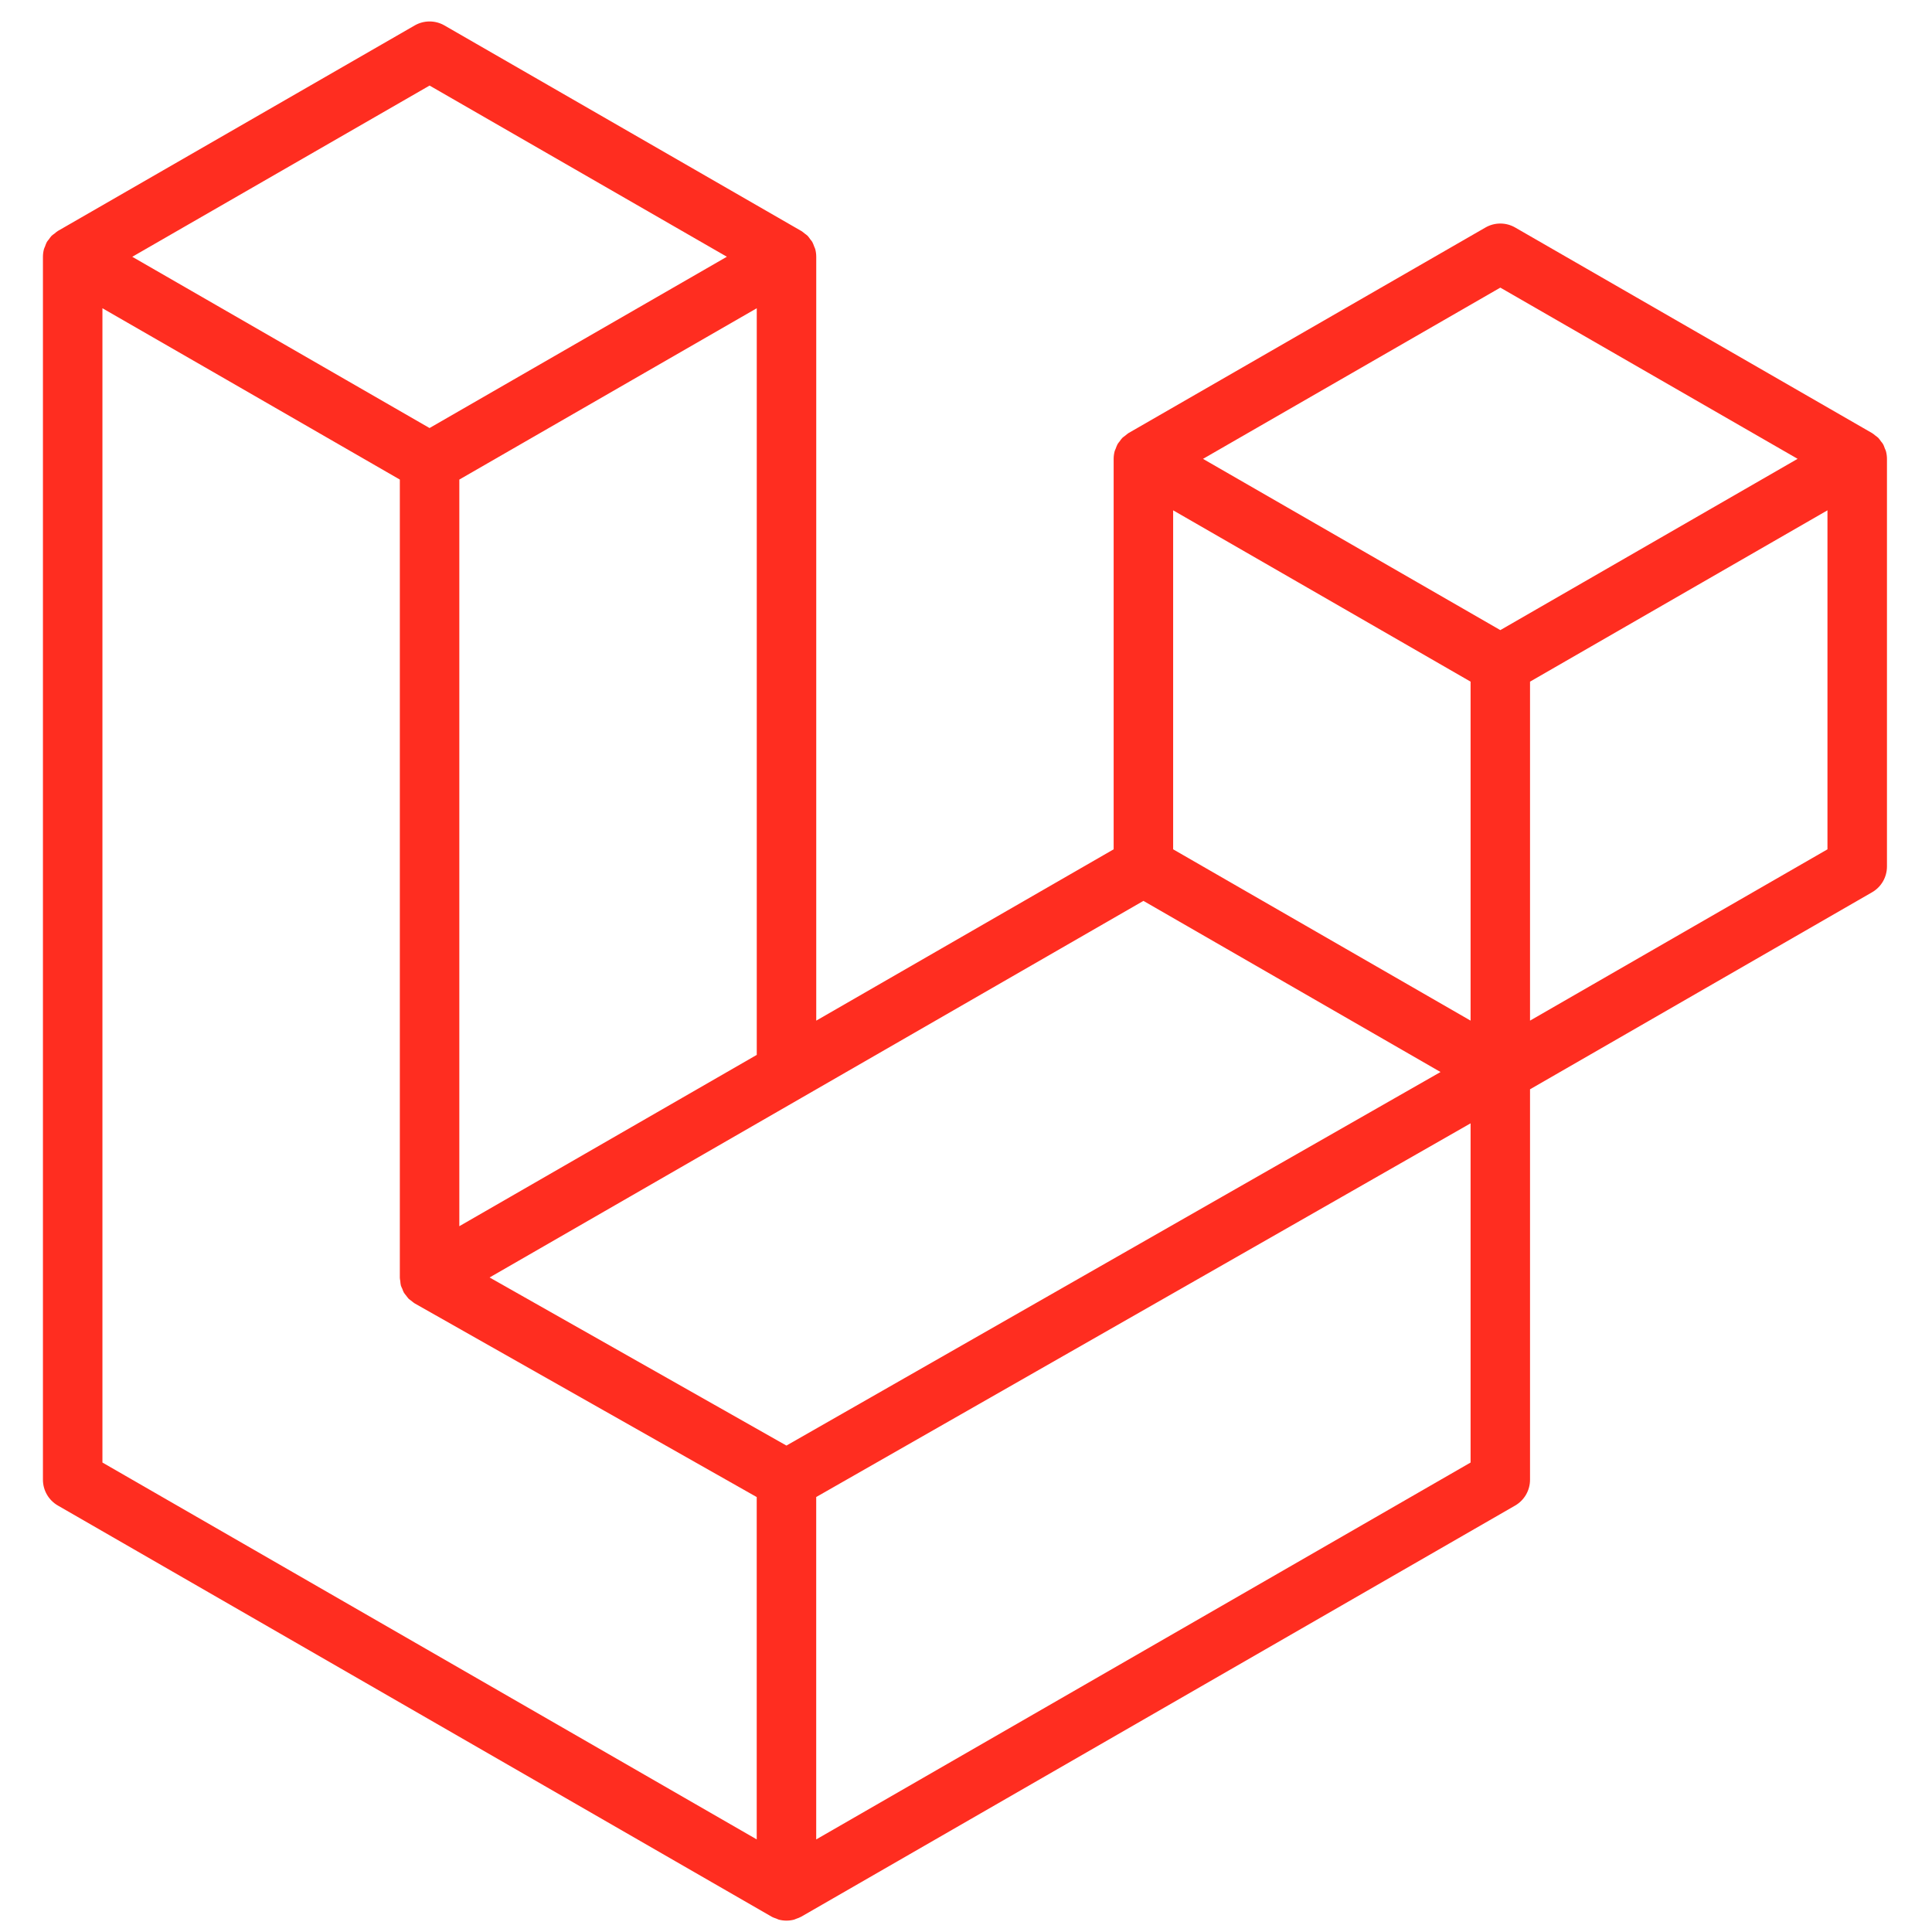
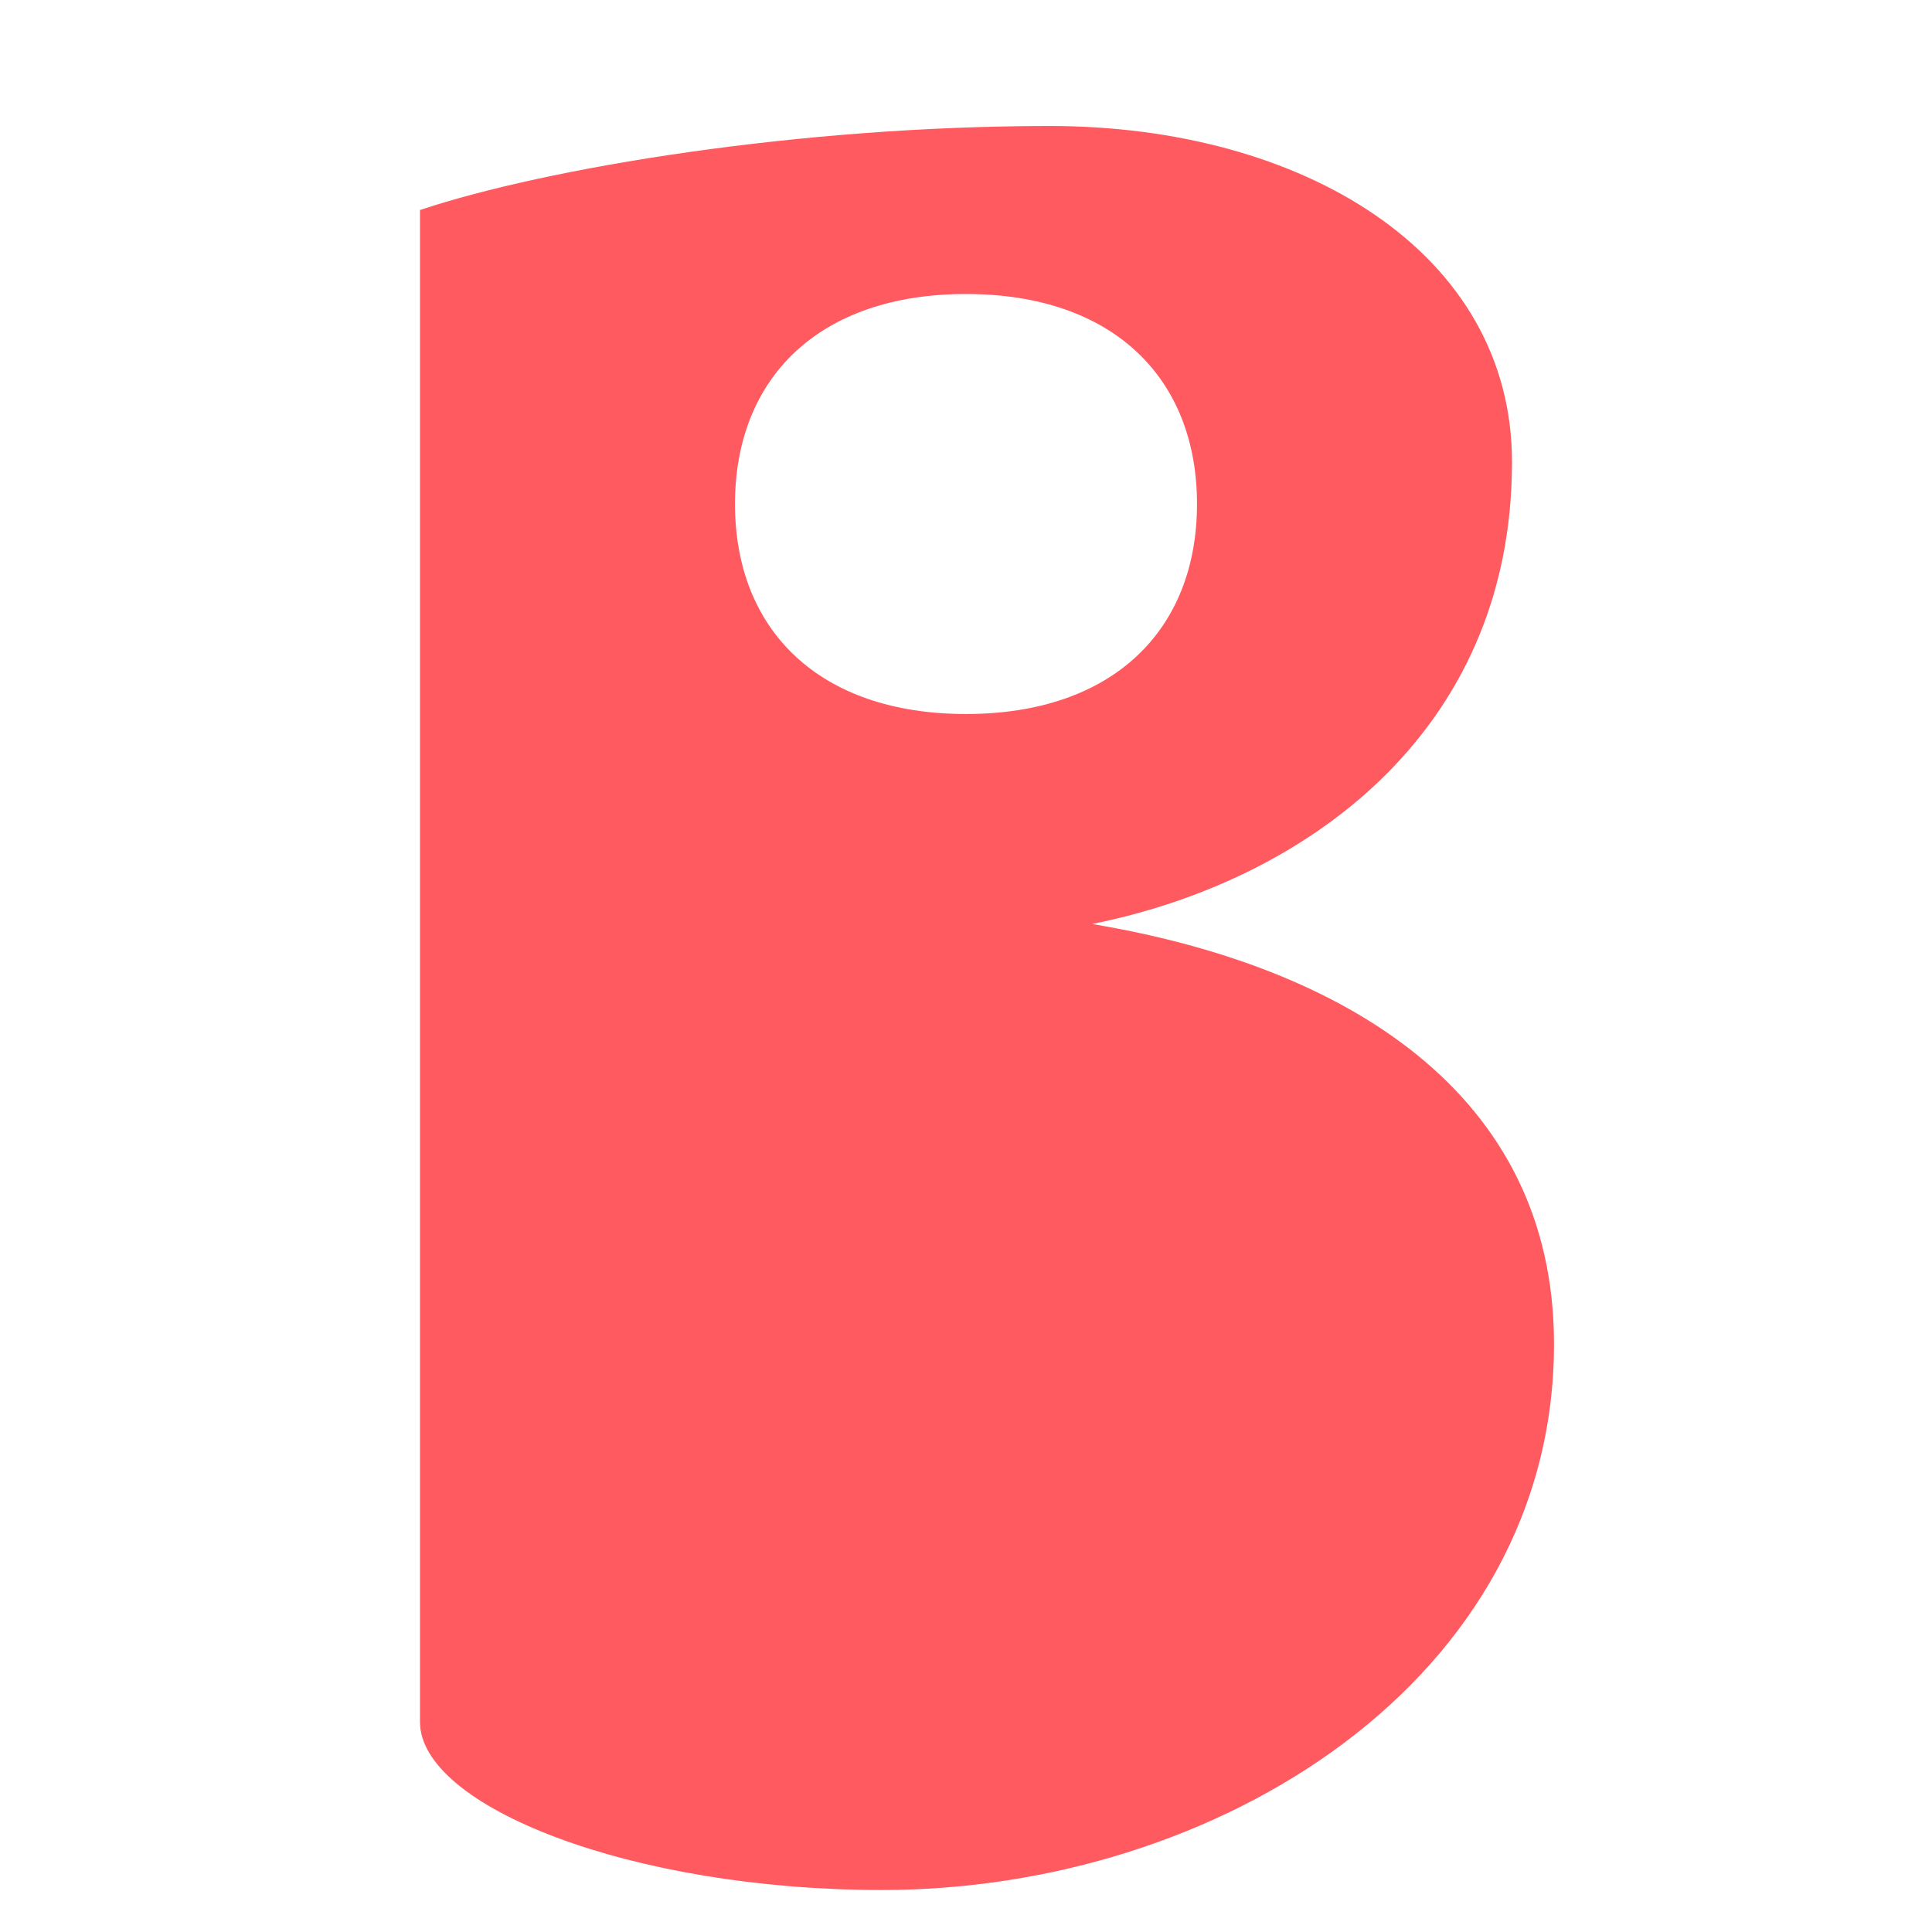
- <svg xmlns="http://www.w3.org/2000/svg" width="166" height="166" viewBox="0 0 166 166" fill="none">
-   <path fill-rule="evenodd" clip-rule="evenodd" d="M162.041 38.759C162.099 38.977 162.129 39.201 162.13 39.426V74.452C162.13 74.902 162.011 75.344 161.786 75.733C161.561 76.122 161.237 76.444 160.847 76.668L131.462 93.594V127.141C131.462 128.054 130.977 128.897 130.186 129.357L68.847 164.683C68.707 164.763 68.554 164.814 68.401 164.868C68.343 164.887 68.289 164.922 68.228 164.938C67.8 165.051 67.349 165.051 66.92 164.938C66.85 164.919 66.786 164.881 66.719 164.855C66.579 164.804 66.432 164.76 66.298 164.683L4.972 129.357C4.583 129.133 4.259 128.81 4.034 128.421C3.808 128.032 3.69 127.591 3.689 127.141L3.689 22.063C3.689 21.834 3.721 21.61 3.779 21.393C3.798 21.32 3.843 21.253 3.868 21.179C3.916 21.045 3.961 20.908 4.031 20.783C4.079 20.7 4.149 20.633 4.206 20.557C4.28 20.454 4.347 20.349 4.433 20.26C4.506 20.186 4.602 20.132 4.685 20.068C4.778 19.992 4.861 19.909 4.966 19.848L35.633 2.185C36.022 1.961 36.462 1.844 36.91 1.844C37.358 1.844 37.798 1.961 38.186 2.185L68.851 19.848H68.857C68.959 19.912 69.045 19.992 69.138 20.065C69.221 20.129 69.313 20.186 69.387 20.257C69.476 20.349 69.54 20.454 69.616 20.557C69.671 20.633 69.744 20.7 69.789 20.783C69.862 20.911 69.904 21.045 69.955 21.179C69.98 21.253 70.025 21.32 70.044 21.396C70.103 21.614 70.133 21.838 70.133 22.063V87.694L95.686 72.974V39.423C95.686 39.2 95.718 38.973 95.775 38.759C95.798 38.683 95.839 38.615 95.865 38.542C95.916 38.408 95.96 38.271 96.031 38.146C96.079 38.063 96.149 37.996 96.203 37.92C96.279 37.818 96.343 37.712 96.433 37.623C96.506 37.549 96.599 37.495 96.681 37.431C96.777 37.355 96.86 37.272 96.962 37.211L127.633 19.548C128.021 19.324 128.461 19.206 128.91 19.206C129.358 19.206 129.798 19.324 130.186 19.548L160.85 37.211C160.959 37.275 161.042 37.355 161.137 37.428C161.217 37.492 161.31 37.549 161.383 37.62C161.473 37.712 161.536 37.818 161.613 37.92C161.67 37.996 161.741 38.063 161.785 38.146C161.859 38.271 161.9 38.408 161.951 38.542C161.98 38.615 162.021 38.683 162.041 38.759ZM157.018 72.974V43.848L146.287 50.028L131.462 58.568V87.694L157.021 72.974H157.018ZM126.354 125.663V96.518L111.771 104.85L70.13 128.626V158.046L126.354 125.663ZM8.801 26.485V125.663L65.018 158.043V128.629L35.649 112L35.64 111.994L35.627 111.988C35.528 111.93 35.445 111.847 35.353 111.777C35.273 111.713 35.18 111.662 35.11 111.592L35.104 111.582C35.021 111.502 34.963 111.403 34.893 111.314C34.829 111.228 34.753 111.154 34.702 111.065L34.699 111.055C34.641 110.96 34.606 110.845 34.565 110.736C34.523 110.64 34.469 110.551 34.443 110.449C34.411 110.328 34.405 110.197 34.392 110.072C34.379 109.976 34.354 109.881 34.354 109.785V109.778V41.205L19.532 32.662L8.801 26.485ZM36.913 7.35L11.364 22.063L36.907 36.777L62.453 22.06L36.907 7.35H36.913ZM50.2 99.174L65.022 90.637V26.485L54.291 32.665L39.466 41.205V105.357L50.2 99.174ZM128.91 24.713L103.363 39.426L128.91 54.14L154.453 39.423L128.91 24.713ZM126.354 58.568L111.529 50.028L100.798 43.848V72.974L115.619 81.511L126.354 87.694V58.568ZM67.571 124.205L105.042 102.803L123.772 92.109L98.245 77.405L68.854 94.334L42.066 109.762L67.571 124.205Z" fill="#FF2D20" />
+ <svg xmlns="http://www.w3.org/2000/svg" viewBox="0 0 92 92">
+   <path fill="#FF5A5F" fill-rule="evenodd" d="         M 20,10 L 20,82         C 20,86 30,90 42,90         C 58,90 74,80 74,64         C 74,52 64,46 52,44         C 62,42 72,35 72,22         C 72,12 62,6 50,6         C 38,6 26,8 20,10 Z         M 46,14 C 53,14 57,18 57,24         C 57,30 53,34 46,34         C 39,34 35,30 35,24         C 35,18 39,14 46,14 Z     " />
</svg>
